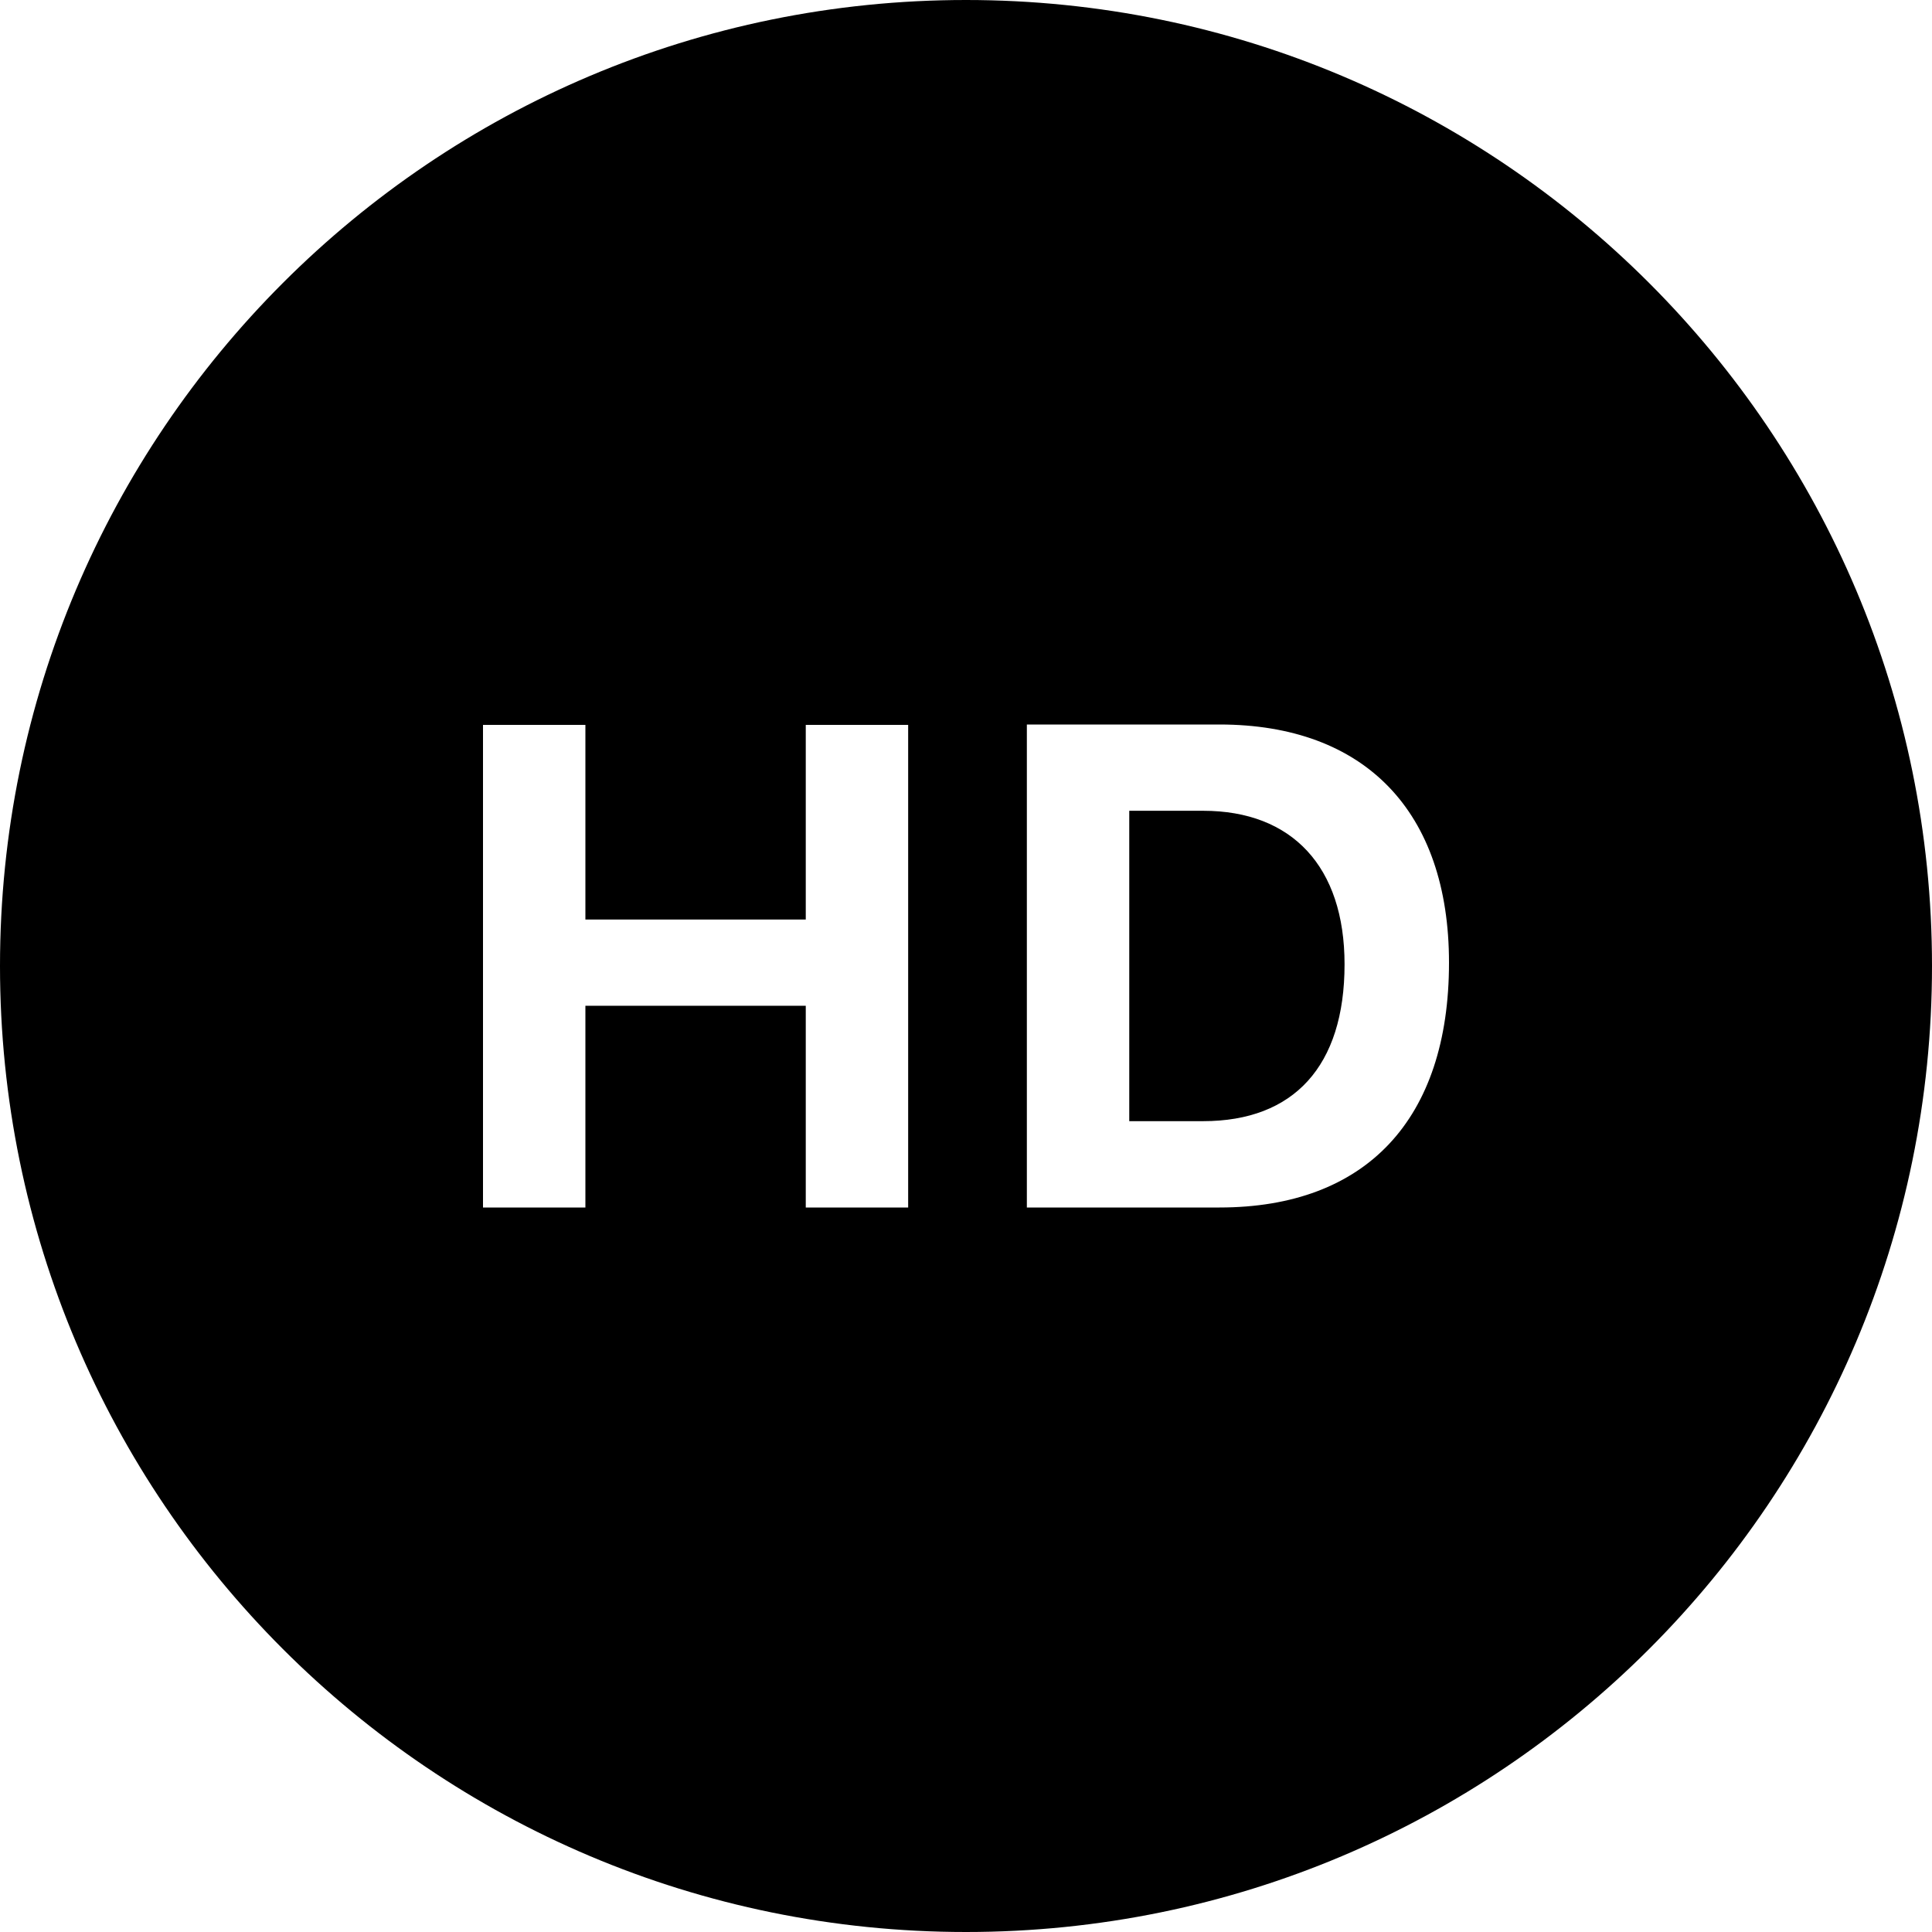
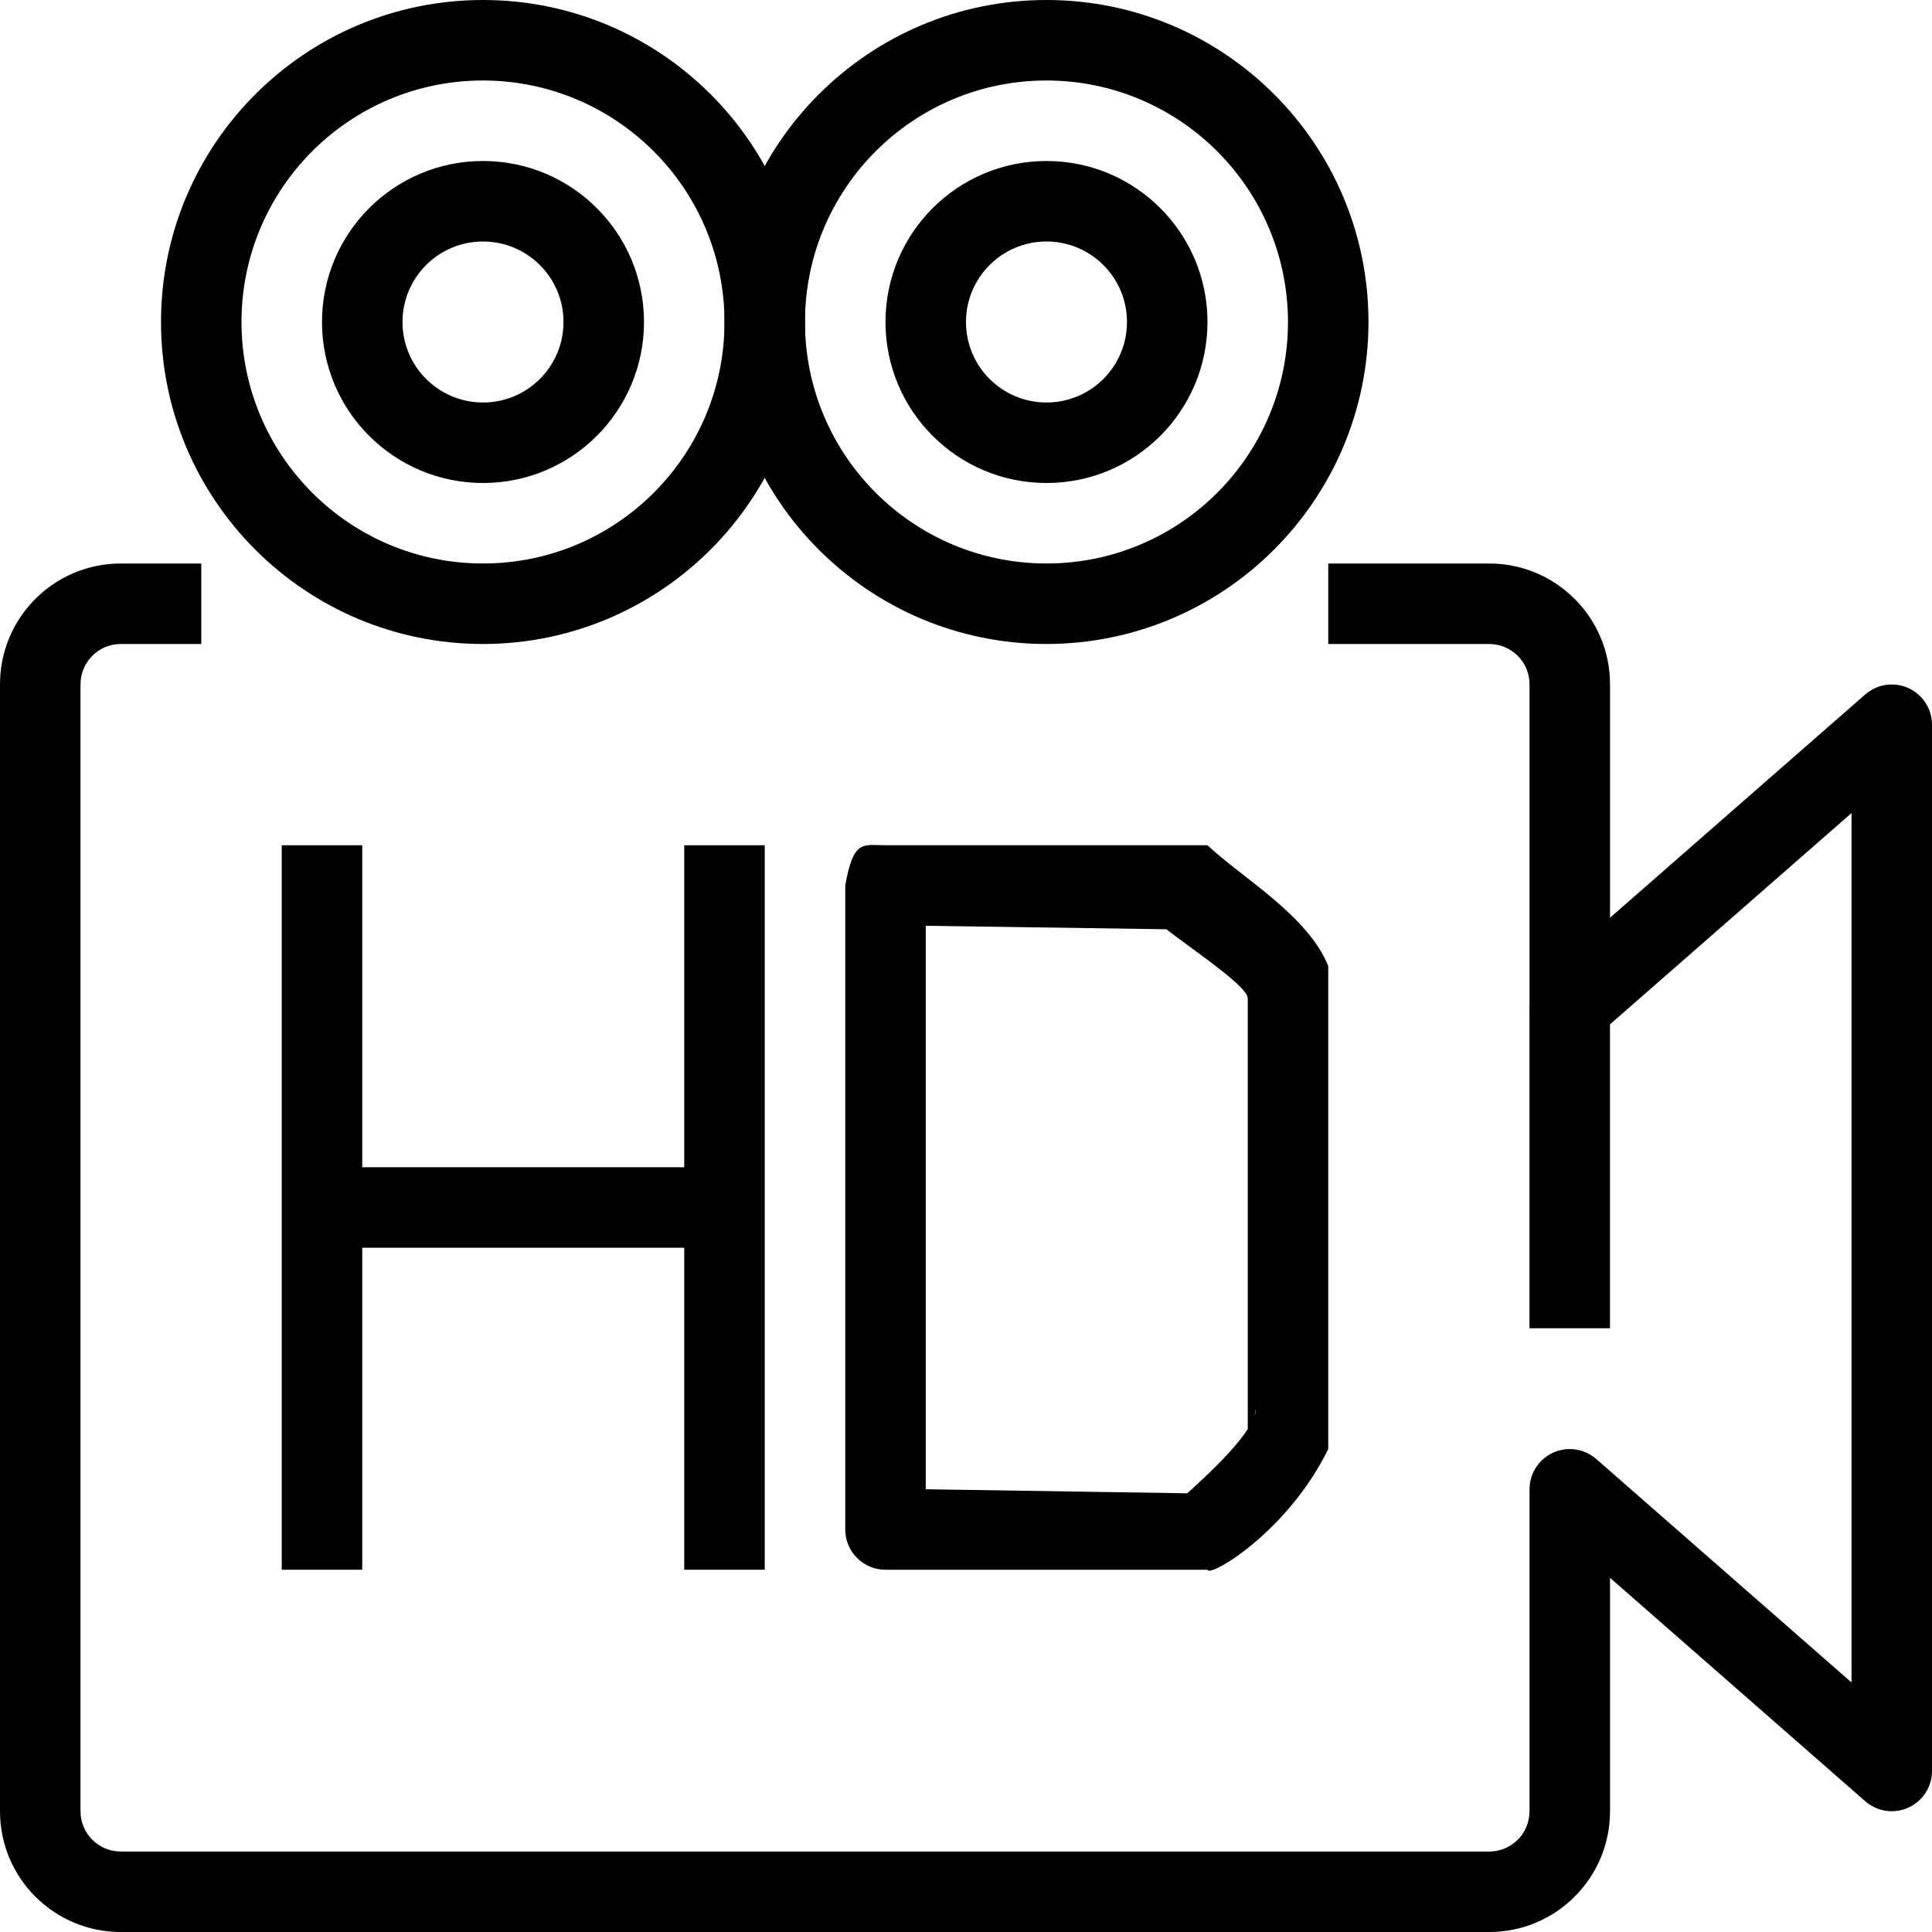
- <svg xmlns="http://www.w3.org/2000/svg" version="1.1" width="32" height="32" viewBox="0 0 32 32">
-   <path d="M16 32c-8.837 0-16-7.163-16-16s7.163-16 16-16c8.837 0 16 7.163 16 16s-7.163 16-16 16zM15.042 20v-7.994h-1.696v3.224h-3.65v-3.224h-1.696v7.994h1.696v-3.341h3.65v3.341h1.696zM17.008 12v8h3.19c2.426 0 3.802-1.457 3.802-4.055 0-2.504-1.393-3.945-3.802-3.945h-3.19zM18.704 13.429v5.141h1.224c1.499 0 2.342-0.909 2.342-2.598 0-1.618-0.87-2.543-2.342-2.543h-1.224z" />
+ <svg xmlns="http://www.w3.org/2000/svg" width="32" height="32" version="1.1" viewBox="0 0 512 512">
+   <g>
+     <rect id="canvas_background" x="-1" y="-1" width="582" height="402" fill="none" />
+   </g>
+   <g>
+     <path d="m509.37 185.04c-3.876-4.436-10.615-4.89-15.051-1.013l-67.648 59.178v-61.867c0-17.673-14.327-32-32-32h-42.667v21.333h42.667c5.891 0 10.667 4.776 10.667 10.667v85.333c0.013 2.563 0.948 5.036 2.634 6.965 3.876 4.436 10.615 4.89 15.051 1.013l67.648-59.179v230.4l-67.648-59.221c-1.941-1.696-4.43-2.632-7.008-2.635-5.891-6e-3 -10.672 4.765-10.677 10.656v85.335c0 5.891-4.776 10.667-10.667 10.667h-362.67c-5.891 0-10.667-4.776-10.667-10.667v-298.67c0-5.891 4.776-10.667 10.667-10.667h21.333v-21.333h-21.333c-17.673 0-32 14.327-32 32v298.67c0 17.673 14.327 32 32 32h362.67c17.673 0 32-14.327 32-32v-61.867l67.648 59.221c1.941 1.696 4.43 2.632 7.008 2.634 5.891 6e-3 10.672-4.765 10.677-10.656v-277.33c-0.013-2.563-0.948-5.035-2.634-6.965z" />
+     <path d="m128 0c-47.128 0-85.333 38.205-85.333 85.333s38.205 85.334 85.333 85.334c47.106-0.053 85.28-38.227 85.333-85.333 0-47.129-38.205-85.334-85.333-85.334zm0 149.33c-35.346 0-64-28.654-64-64s28.654-64 64-64c35.332 0.035 63.965 28.668 64 64 0 35.347-28.654 64-64 64z" />
+     <path d="m277.33 0c-47.128 0-85.333 38.205-85.333 85.333s38.205 85.333 85.333 85.333c47.106-0.053 85.28-38.227 85.333-85.333 1e-3 -47.128-38.204-85.333-85.333-85.333zm0 149.33c-35.346 0-64-28.654-64-64s28.654-64 64-64c35.332 0.035 63.965 28.668 64 64 0 35.347-28.653 64-64 64z" />
+     <path d="m128 42.667c-23.564 0-42.667 19.102-42.667 42.667s19.103 42.666 42.667 42.666 42.667-19.103 42.667-42.667-19.103-42.666-42.667-42.666zm0 64c-11.782 0-21.333-9.551-21.333-21.333 0-11.783 9.551-21.334 21.333-21.334s21.333 9.551 21.333 21.333-9.551 21.334-21.333 21.334z" />
+     <path d="m277.33 42.667c-23.564 0-42.667 19.102-42.667 42.667s19.103 42.666 42.667 42.666 42.667-19.103 42.667-42.667-19.103-42.666-42.667-42.666zm0 64c-11.782 0-21.333-9.551-21.333-21.333 0-11.783 9.551-21.334 21.333-21.334s21.333 9.551 21.333 21.333c1e-3 11.782-9.551 21.334-21.333 21.334z" />
+     <rect x="405.33" y="266.67" width="21.333" height="85.333" />
+     <path d="m320 224h-85.333c-5.891 0-8.523-1.656-10.667 10.667v170.67c0 5.891 4.776 10.667 10.667 10.667h85.333c0.521 2.144 21.28-10.039 32-32v-128c-5.36-13.385-22.903-23.424-32-32zm12.811 149.28c0 5.891-12.28 17.099-18.171 22.459l-69.307-1.072v-149.33l73.595 1.072c-36.99-15.008 11.739 12.28 11.739 18.171v120.5z" />
+     <rect x="181.33" y="224" width="21.333" height="192" />
+     <rect x="74.667" y="224" width="21.333" height="192" />
+     <rect x="85.333" y="309.33" width="106.67" height="21.333" />
+   </g>
</svg>
